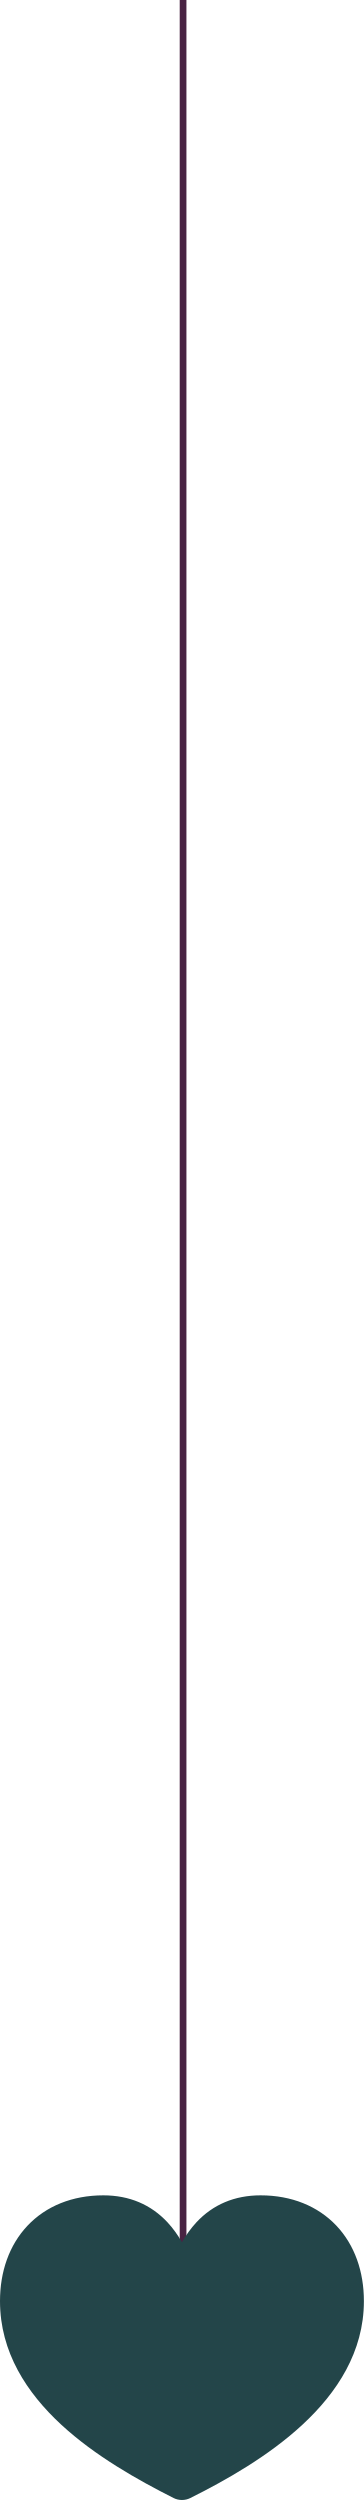
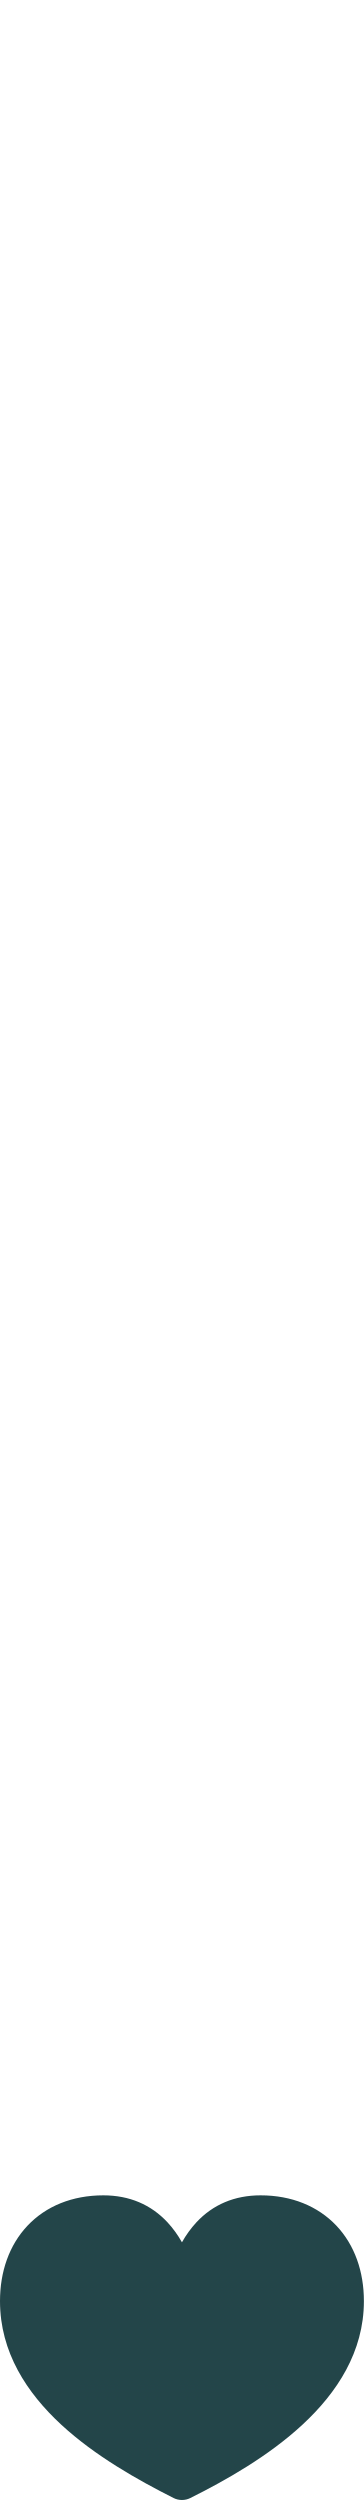
<svg xmlns="http://www.w3.org/2000/svg" preserveAspectRatio="none" overflow="visible" style="display: block;" width="81.222" height="558" viewBox="0 0 81.222 558" fill="none">
  <g id="Group 437">
-     <path id="Line 79" d="M40.861 3.27835e-08L40.861 530" stroke-width="1.5" stroke="#492343" style="stroke:#492343;stroke:color(display-p3 0.286 0.137 0.264);stroke-opacity:1;" />
    <path id="Vector" d="M23.067 490C16.147 490 10.261 492.406 6.135 496.779C2.047 501.11 0 507.042 0 513.607C0 525.01 6.01 534.096 13.645 541.163C21.248 548.198 30.81 553.549 38.727 557.551C39.305 557.844 39.948 557.998 40.602 558C41.255 558.002 41.899 557.851 42.479 557.561C50.401 553.602 59.958 548.209 67.566 541.137C75.201 534.049 81.222 524.931 81.222 513.607C81.222 507.016 79.165 501.089 75.071 496.758C70.934 492.39 65.054 490 58.155 490C52.329 490 47.51 492.082 43.844 496.015C42.591 497.379 41.506 498.878 40.611 500.483C39.716 498.878 38.631 497.379 37.379 496.015C33.713 492.082 28.893 490 23.067 490Z" fill-rule="evenodd" clip-rule="evenodd" fill="#234549" style="fill:#234549;fill:color(display-p3 0.137 0.271 0.286);fill-opacity:1;" />
  </g>
</svg>
